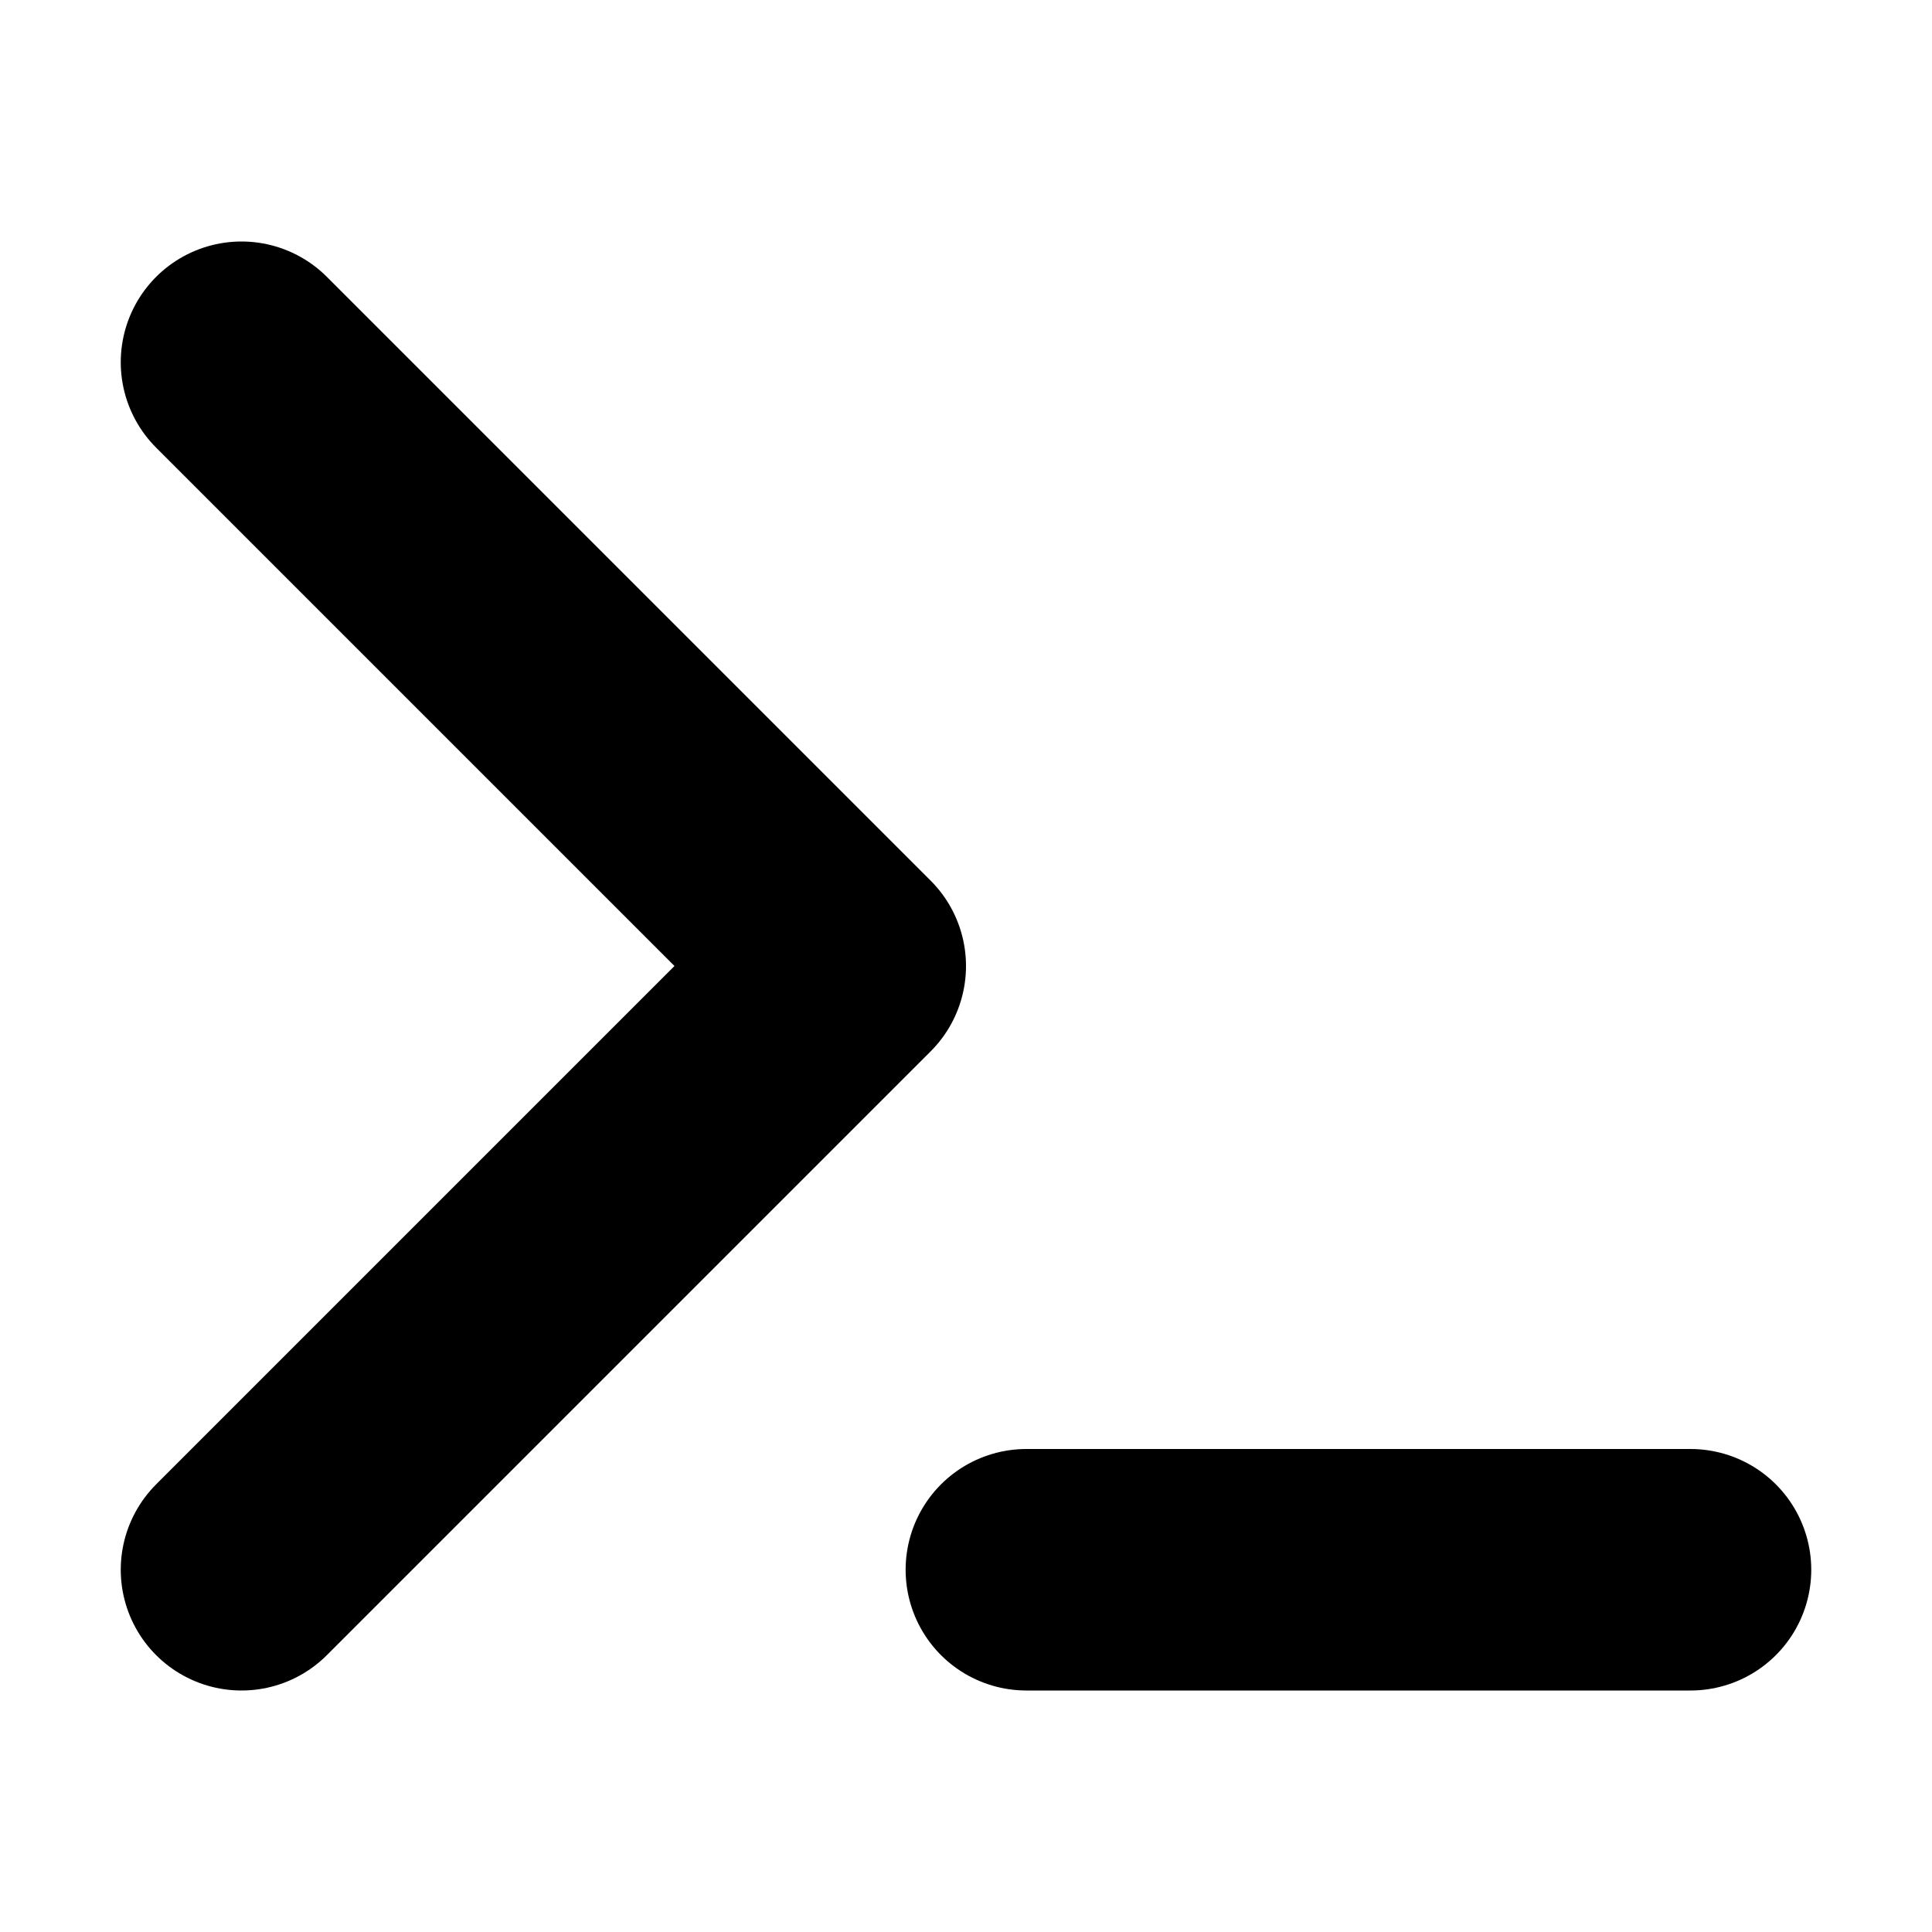
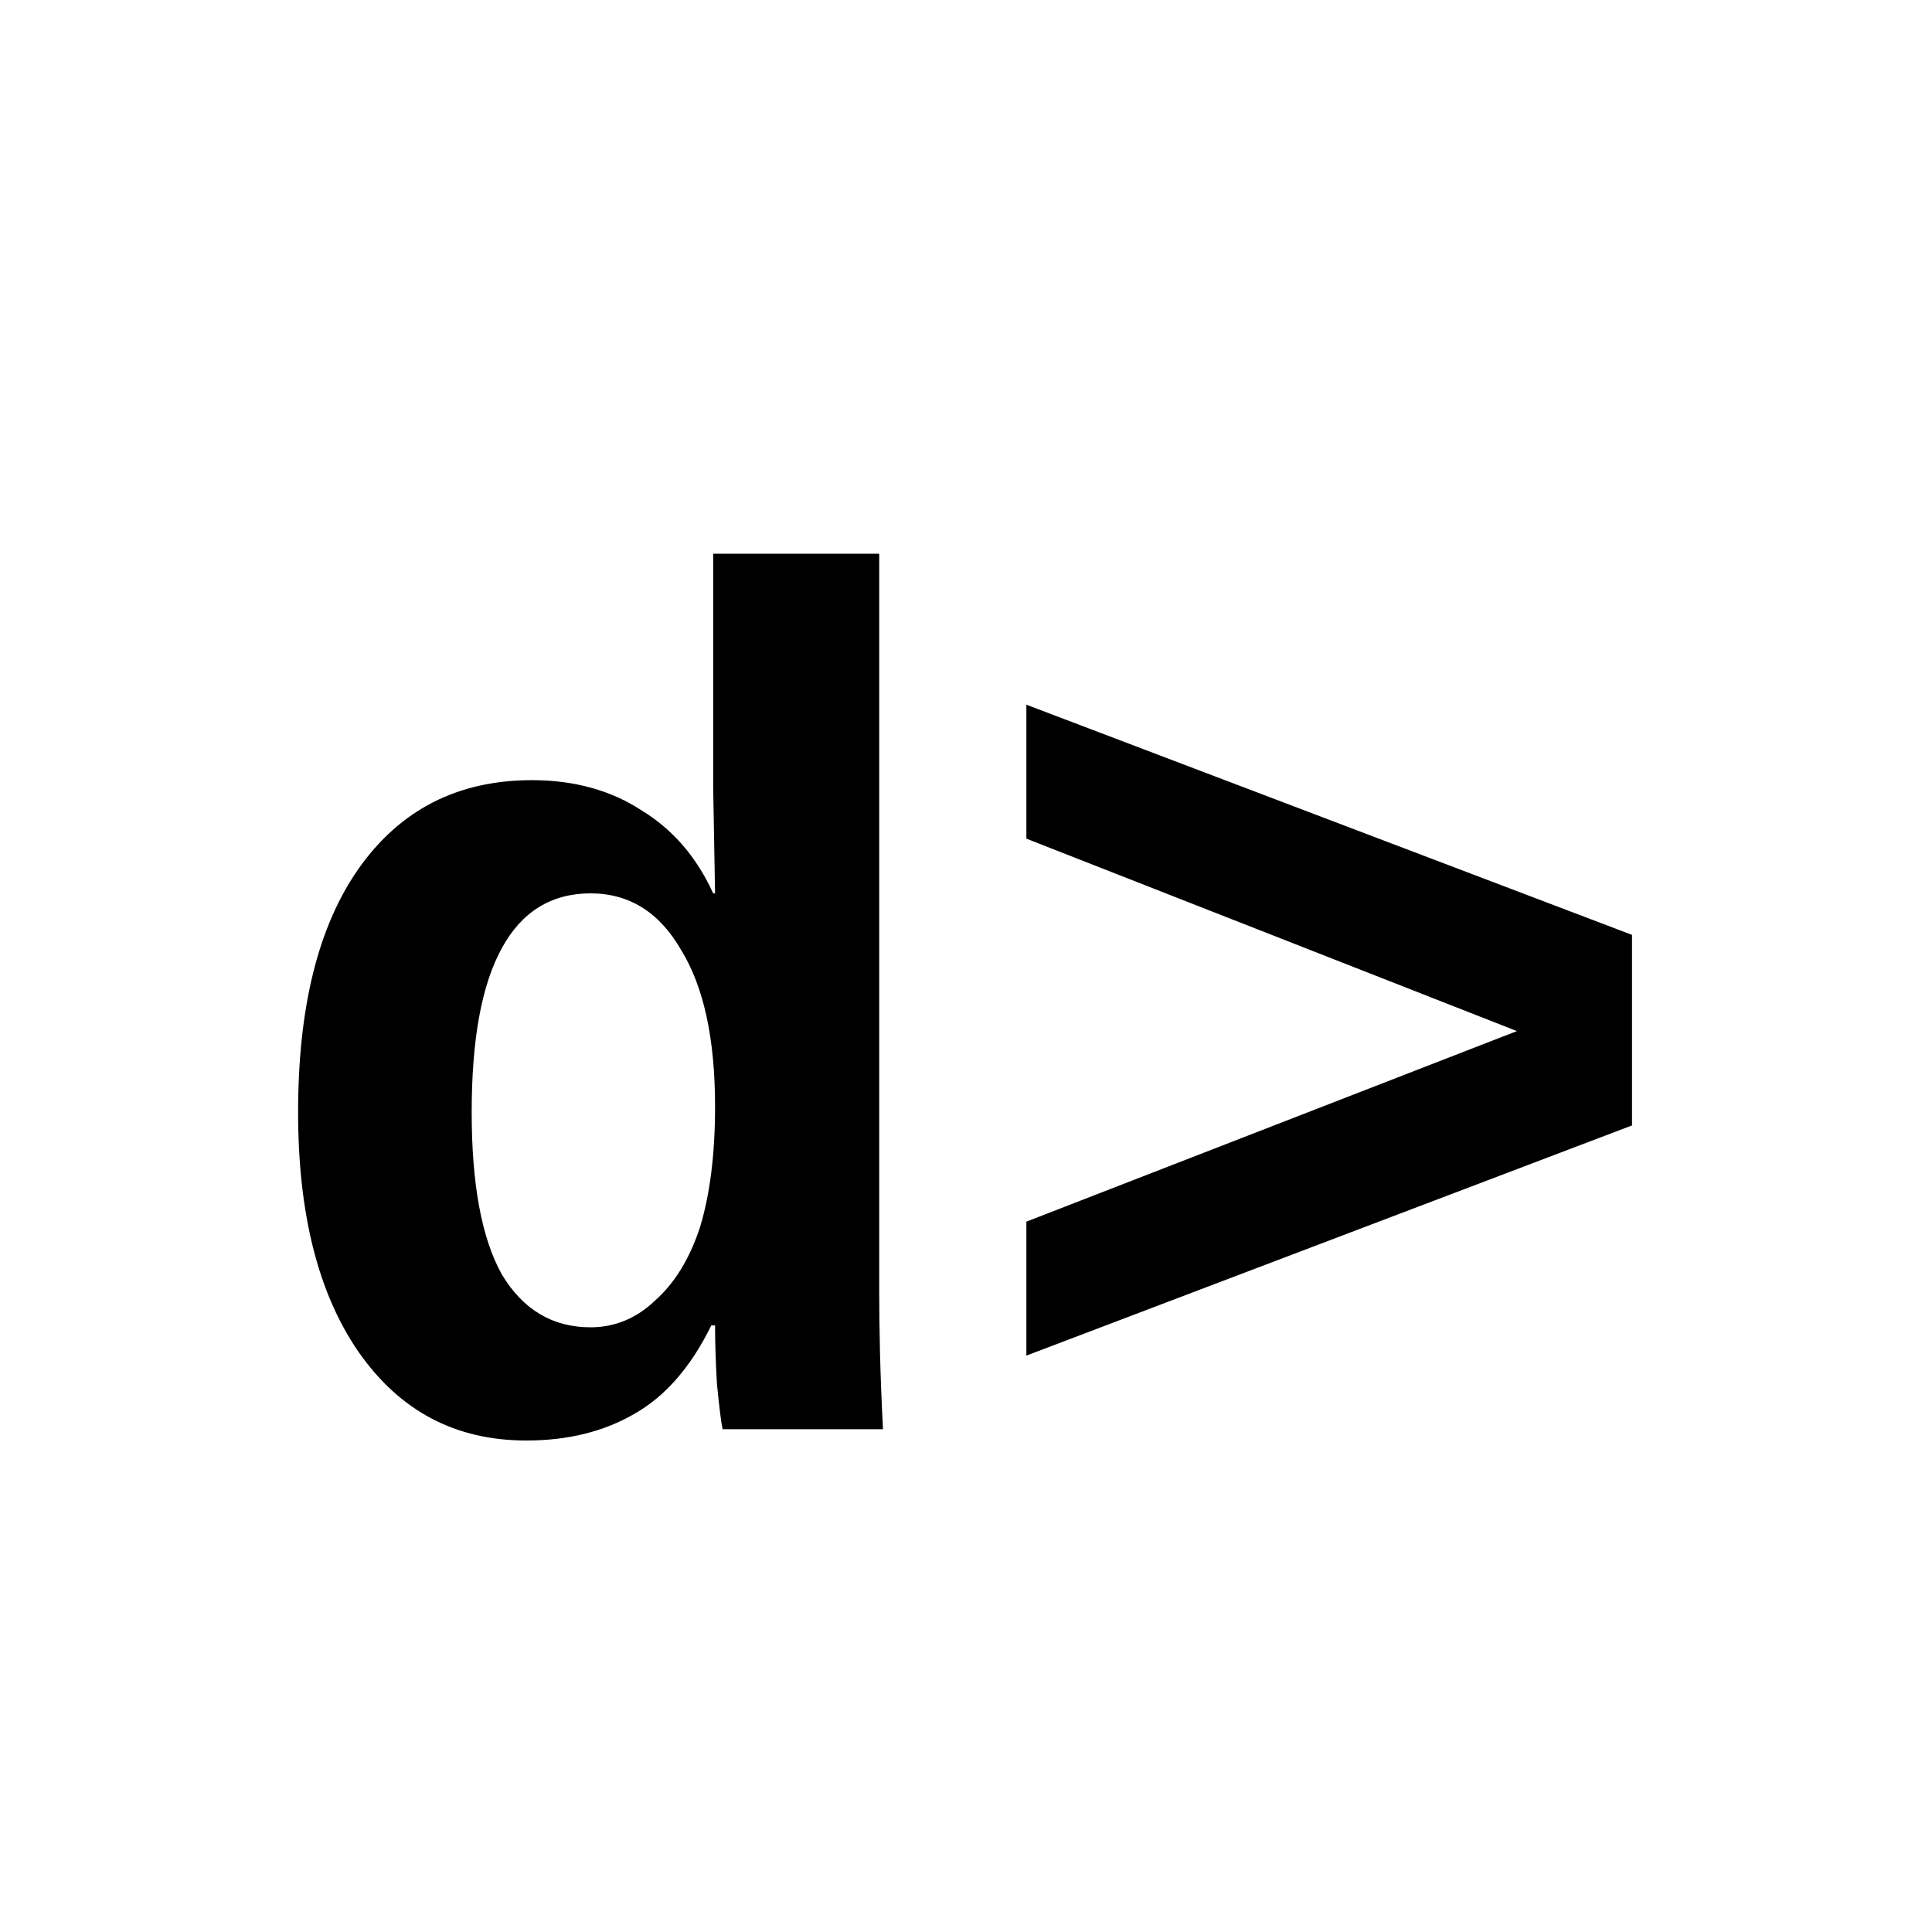
<svg xmlns="http://www.w3.org/2000/svg" width="16" height="16" viewBox="0 0 16 16">
-   <polyline points="2,3 7,8 2,13" fill="none" stroke="#000000" stroke-width="2" stroke-linecap="round" stroke-linejoin="round" />
-   <line x1="8.5" y1="13" x2="14" y2="13" stroke="#000000" stroke-width="2" stroke-linecap="round" />
+   <text x="8" y="9" font-family="'Courier New',monospace" font-size="10" font-weight="700" text-anchor="middle" dominant-baseline="middle" fill="#000000">d&gt;</text>
</svg>
